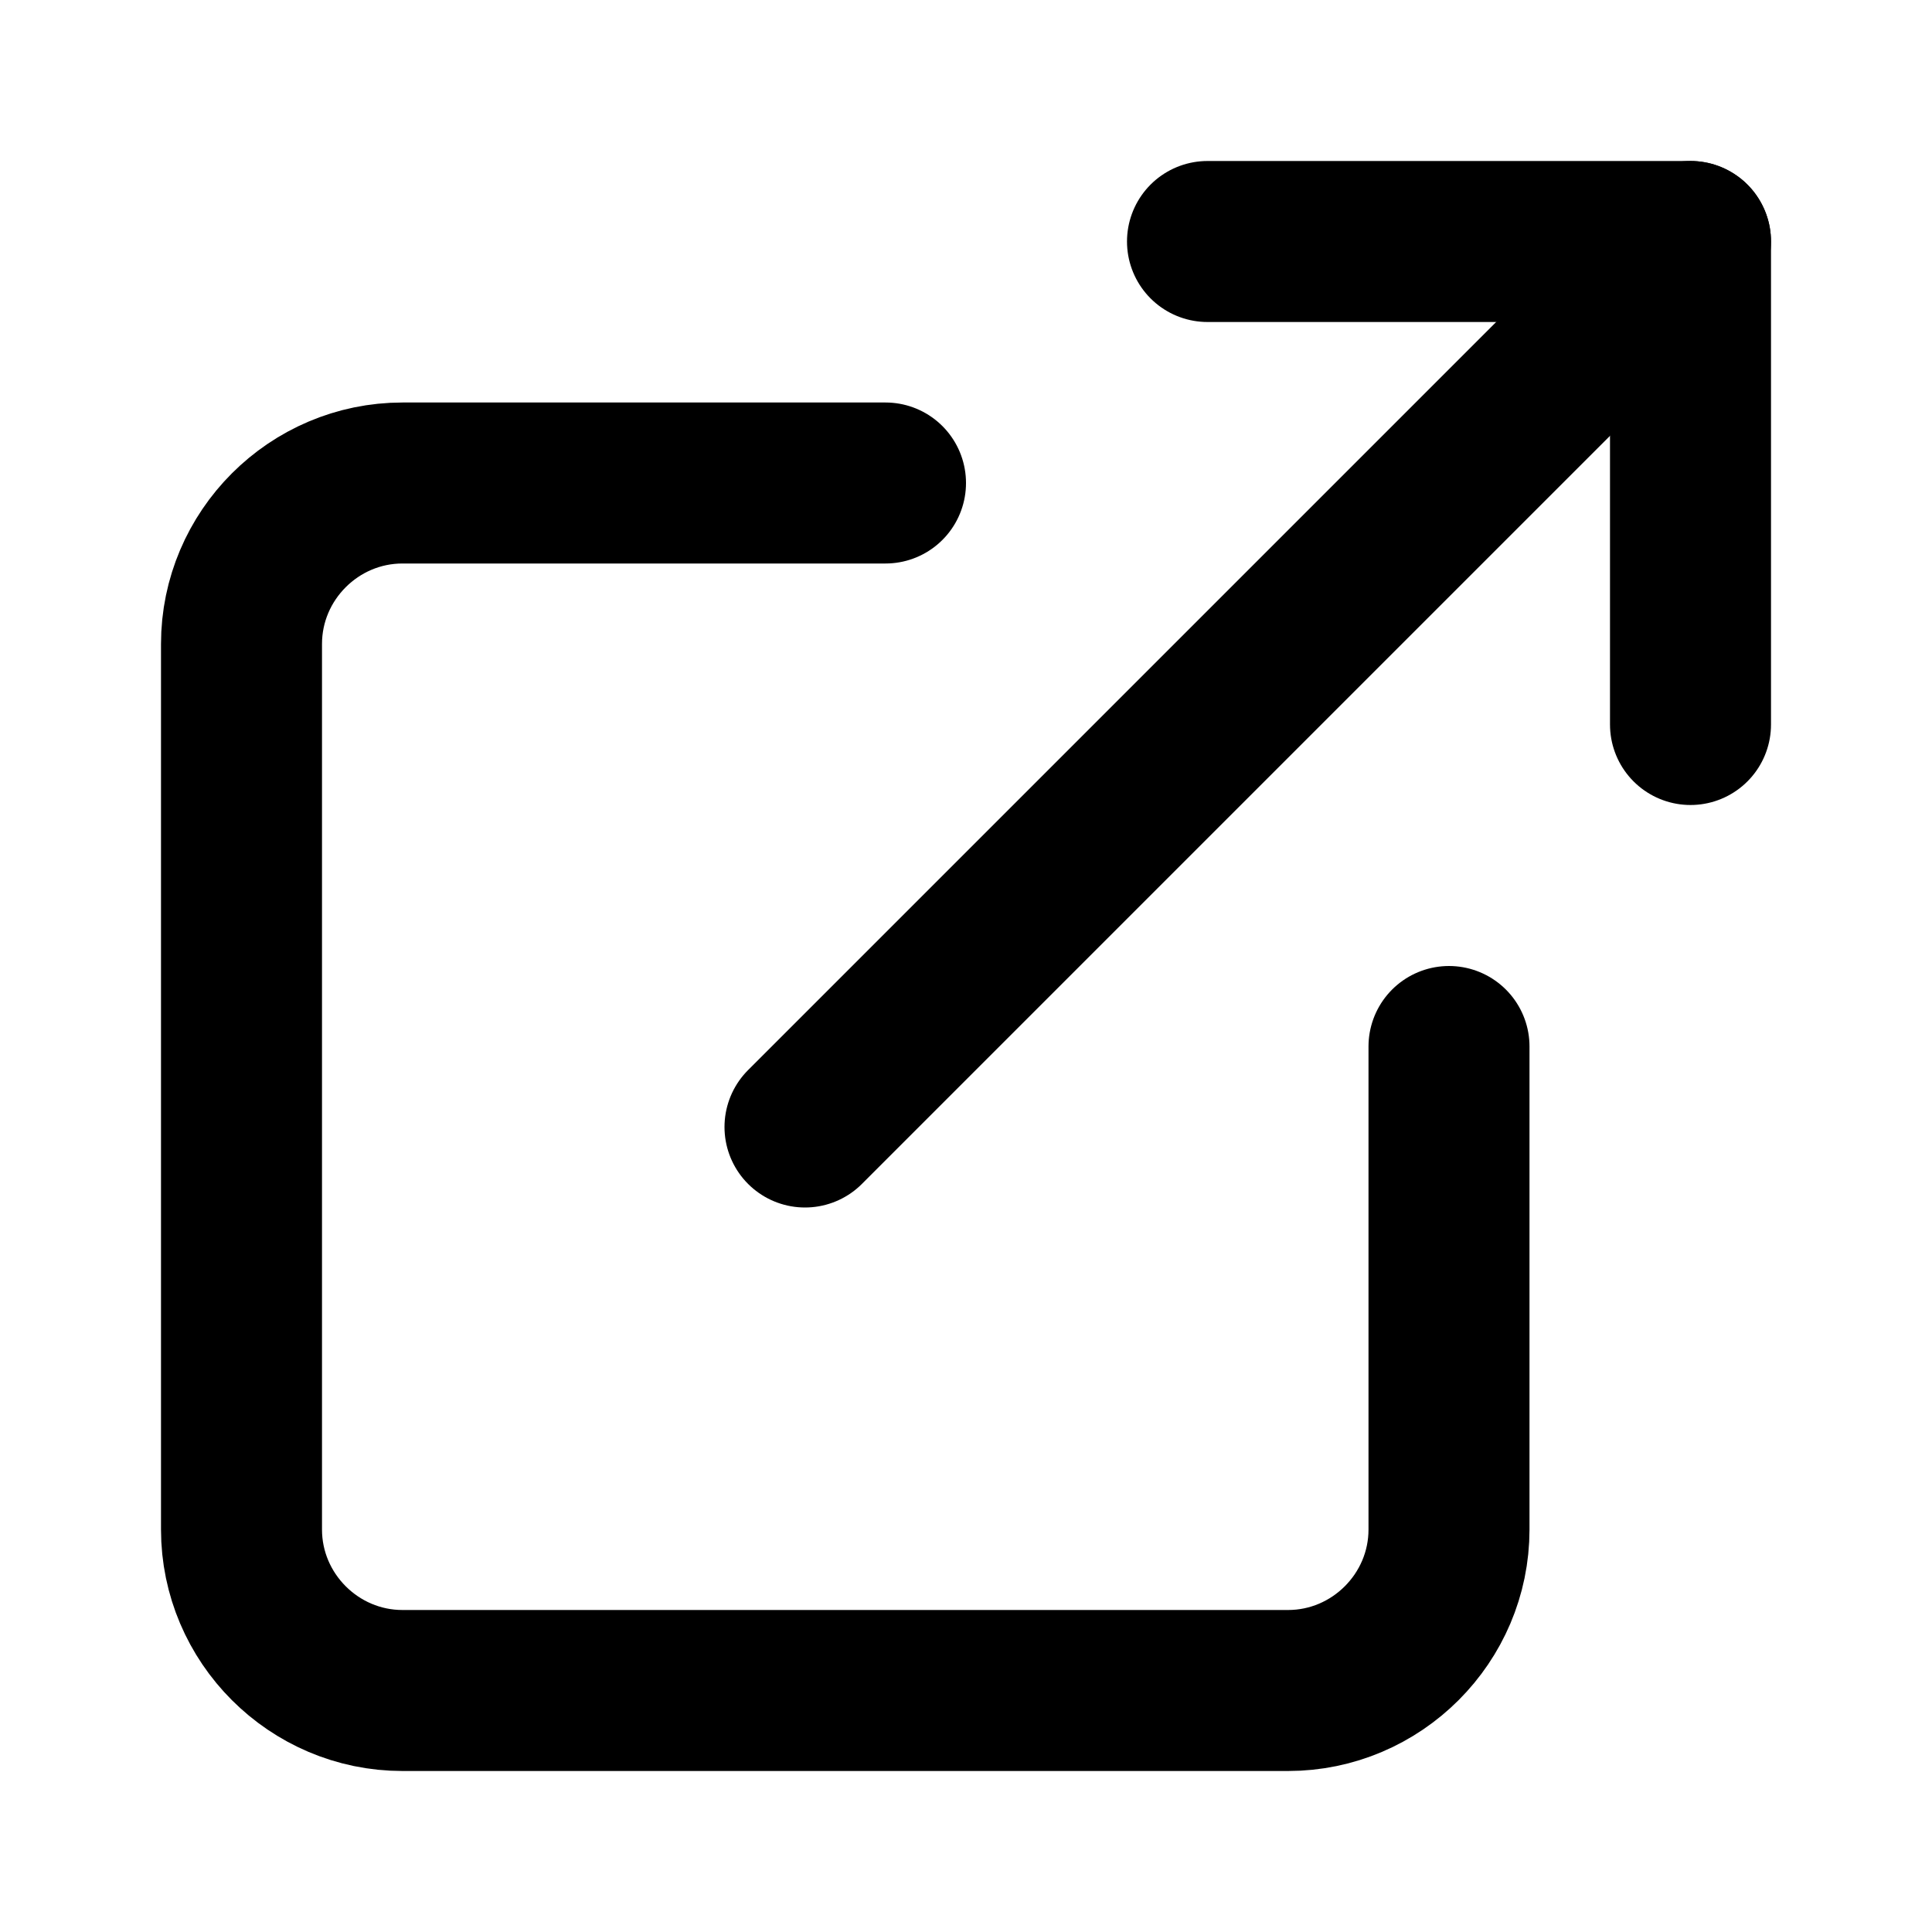
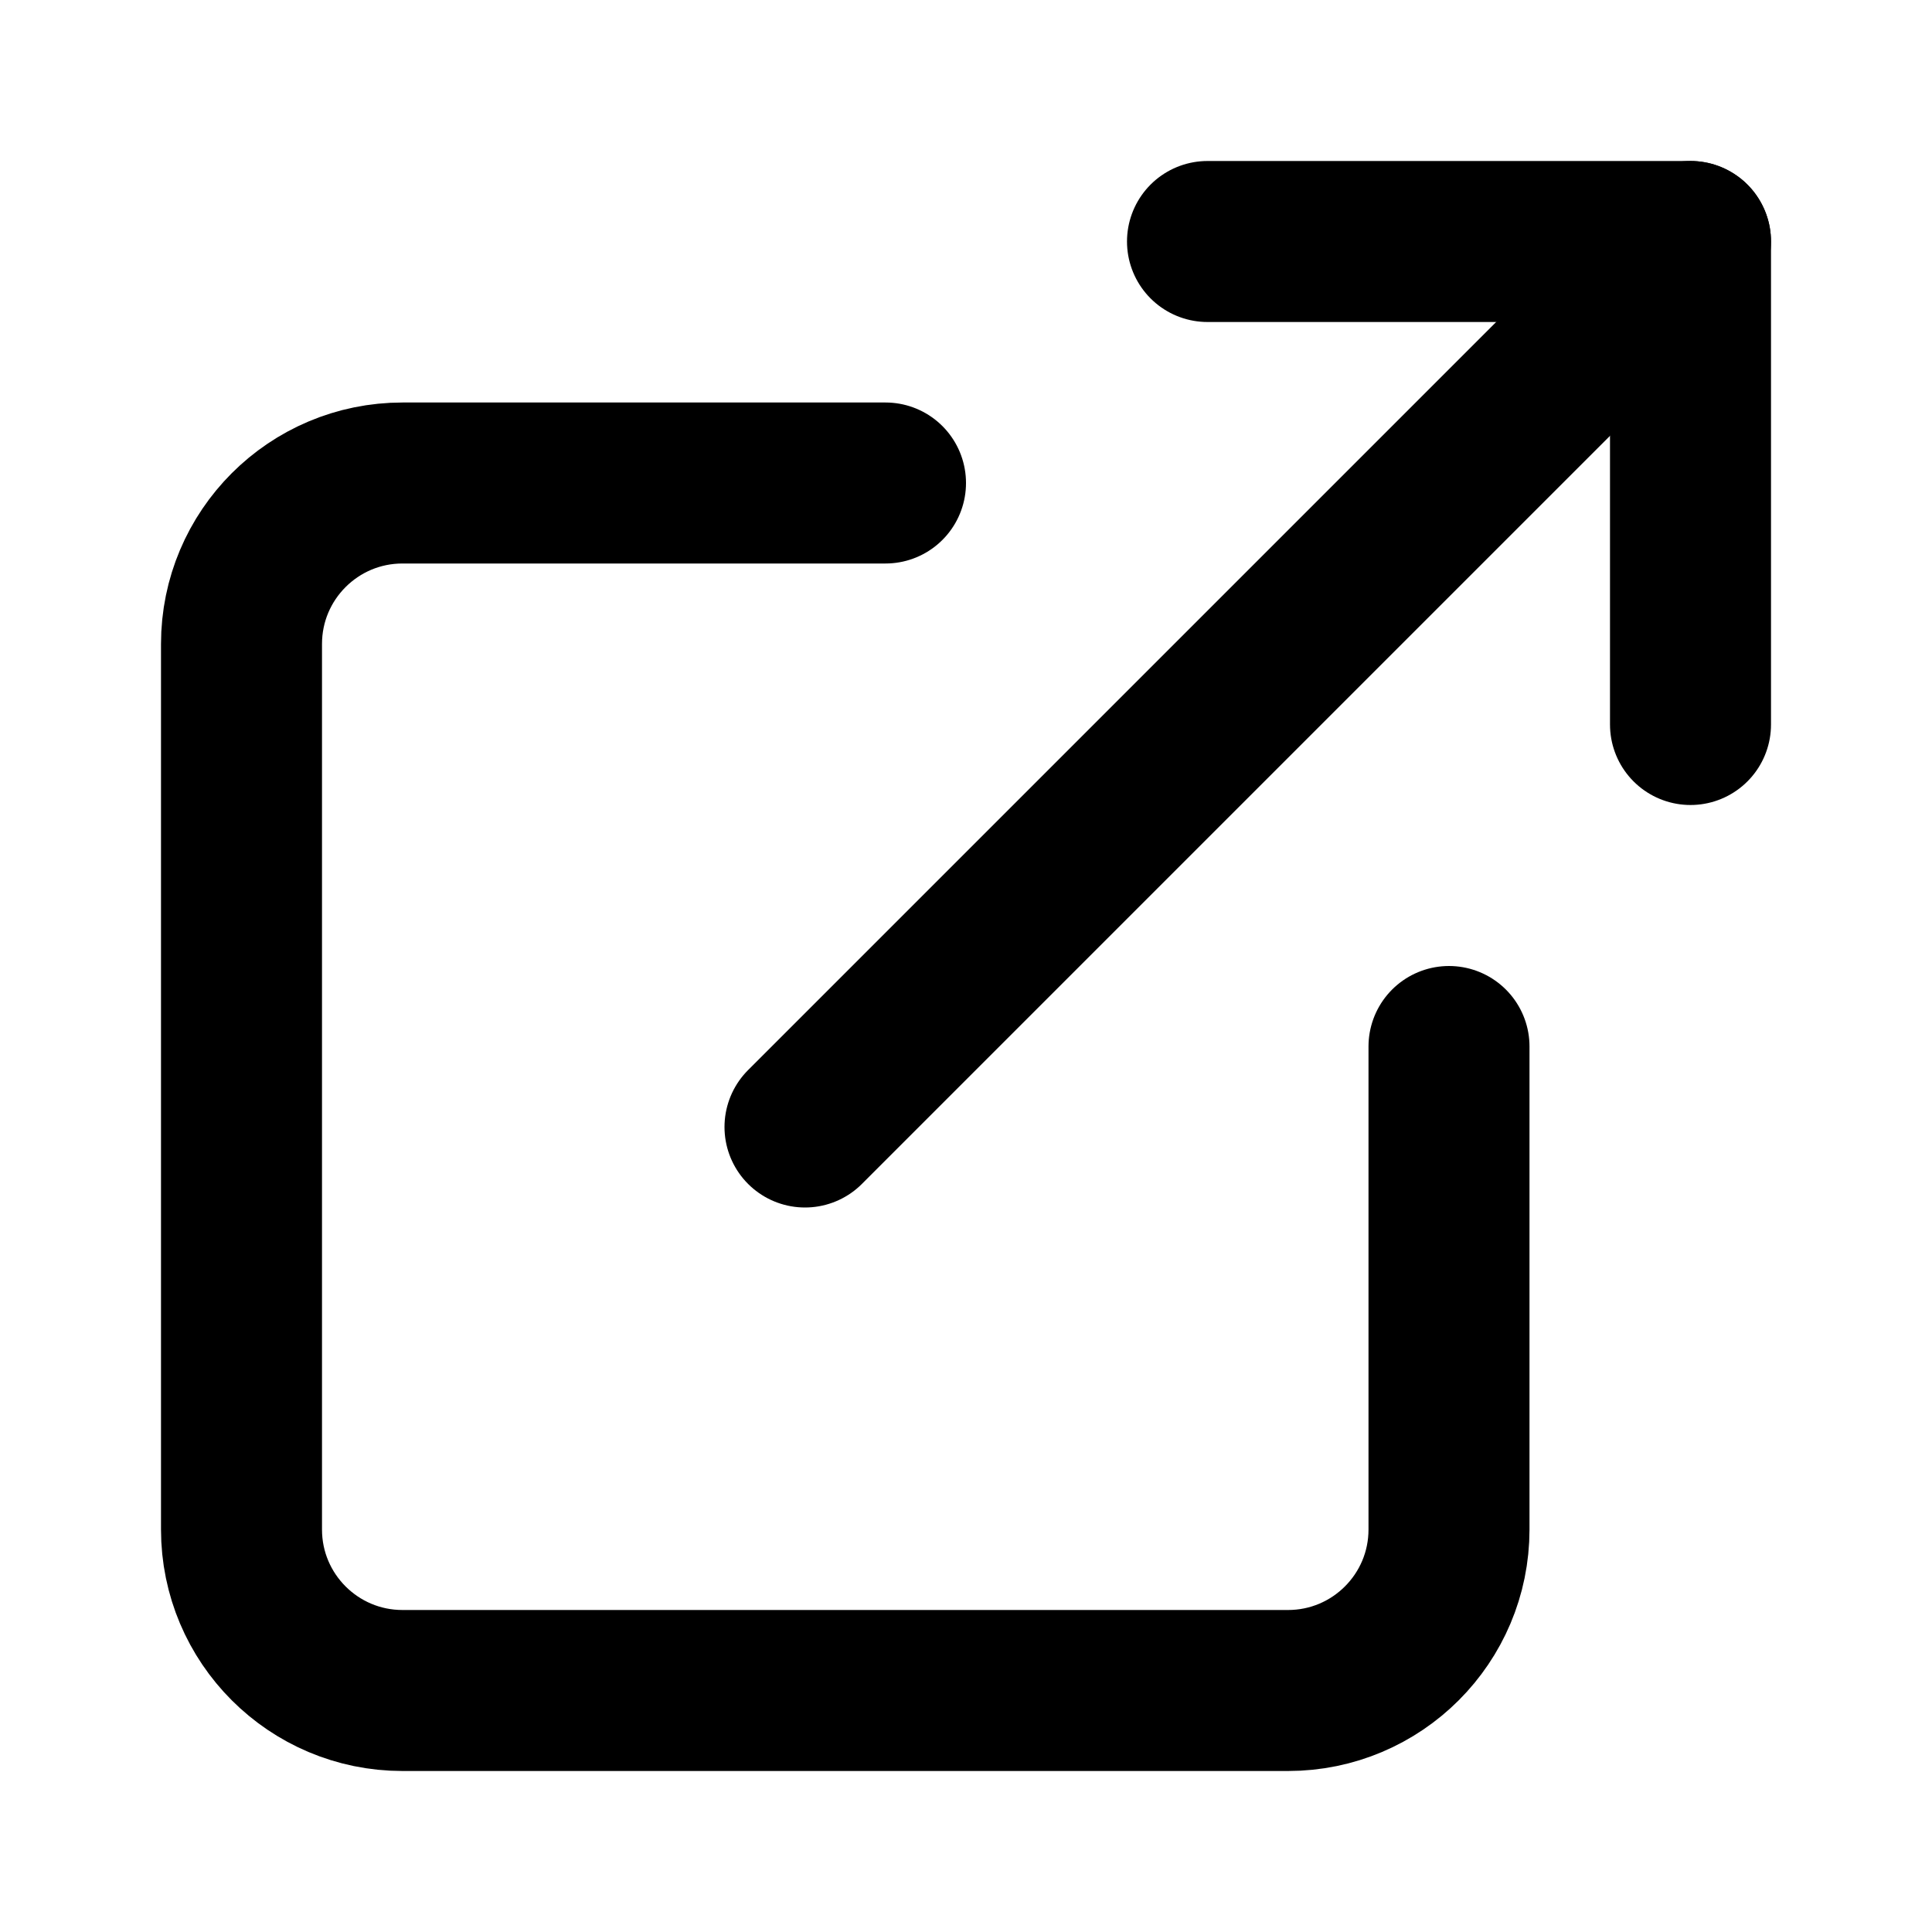
<svg xmlns="http://www.w3.org/2000/svg" width="24" height="24" viewBox="0 0 24 24" fill="none">
-   <path d="M18 13V19C18 20.1 17.1 21 16 21H5C3.9 21 3 20.1 3 19V8C3 6.9 3.9 6 5 6H11" stroke="currentColor" stroke-width="2" stroke-linecap="round" />
-   <path d="M15 3H21V9" stroke="currentColor" stroke-width="2" stroke-linecap="round" stroke-linejoin="round" />
-   <path d="M10 14L21 3" stroke="currentColor" stroke-width="2" stroke-linecap="round" />
+   <path d="M18 13v6a2 2 0 0 1-2 2H5a2 2 0 0 1-2-2V8a2 2 0 0 1 2-2h6" stroke="currentColor" stroke-width="2" stroke-linecap="round" stroke-linejoin="round" />
+   <polyline points="15,3 21,3 21,9" stroke="currentColor" stroke-width="2" stroke-linecap="round" stroke-linejoin="round" />
+   <line x1="10" y1="14" x2="21" y2="3" stroke="currentColor" stroke-width="2" stroke-linecap="round" stroke-linejoin="round" />
</svg>
